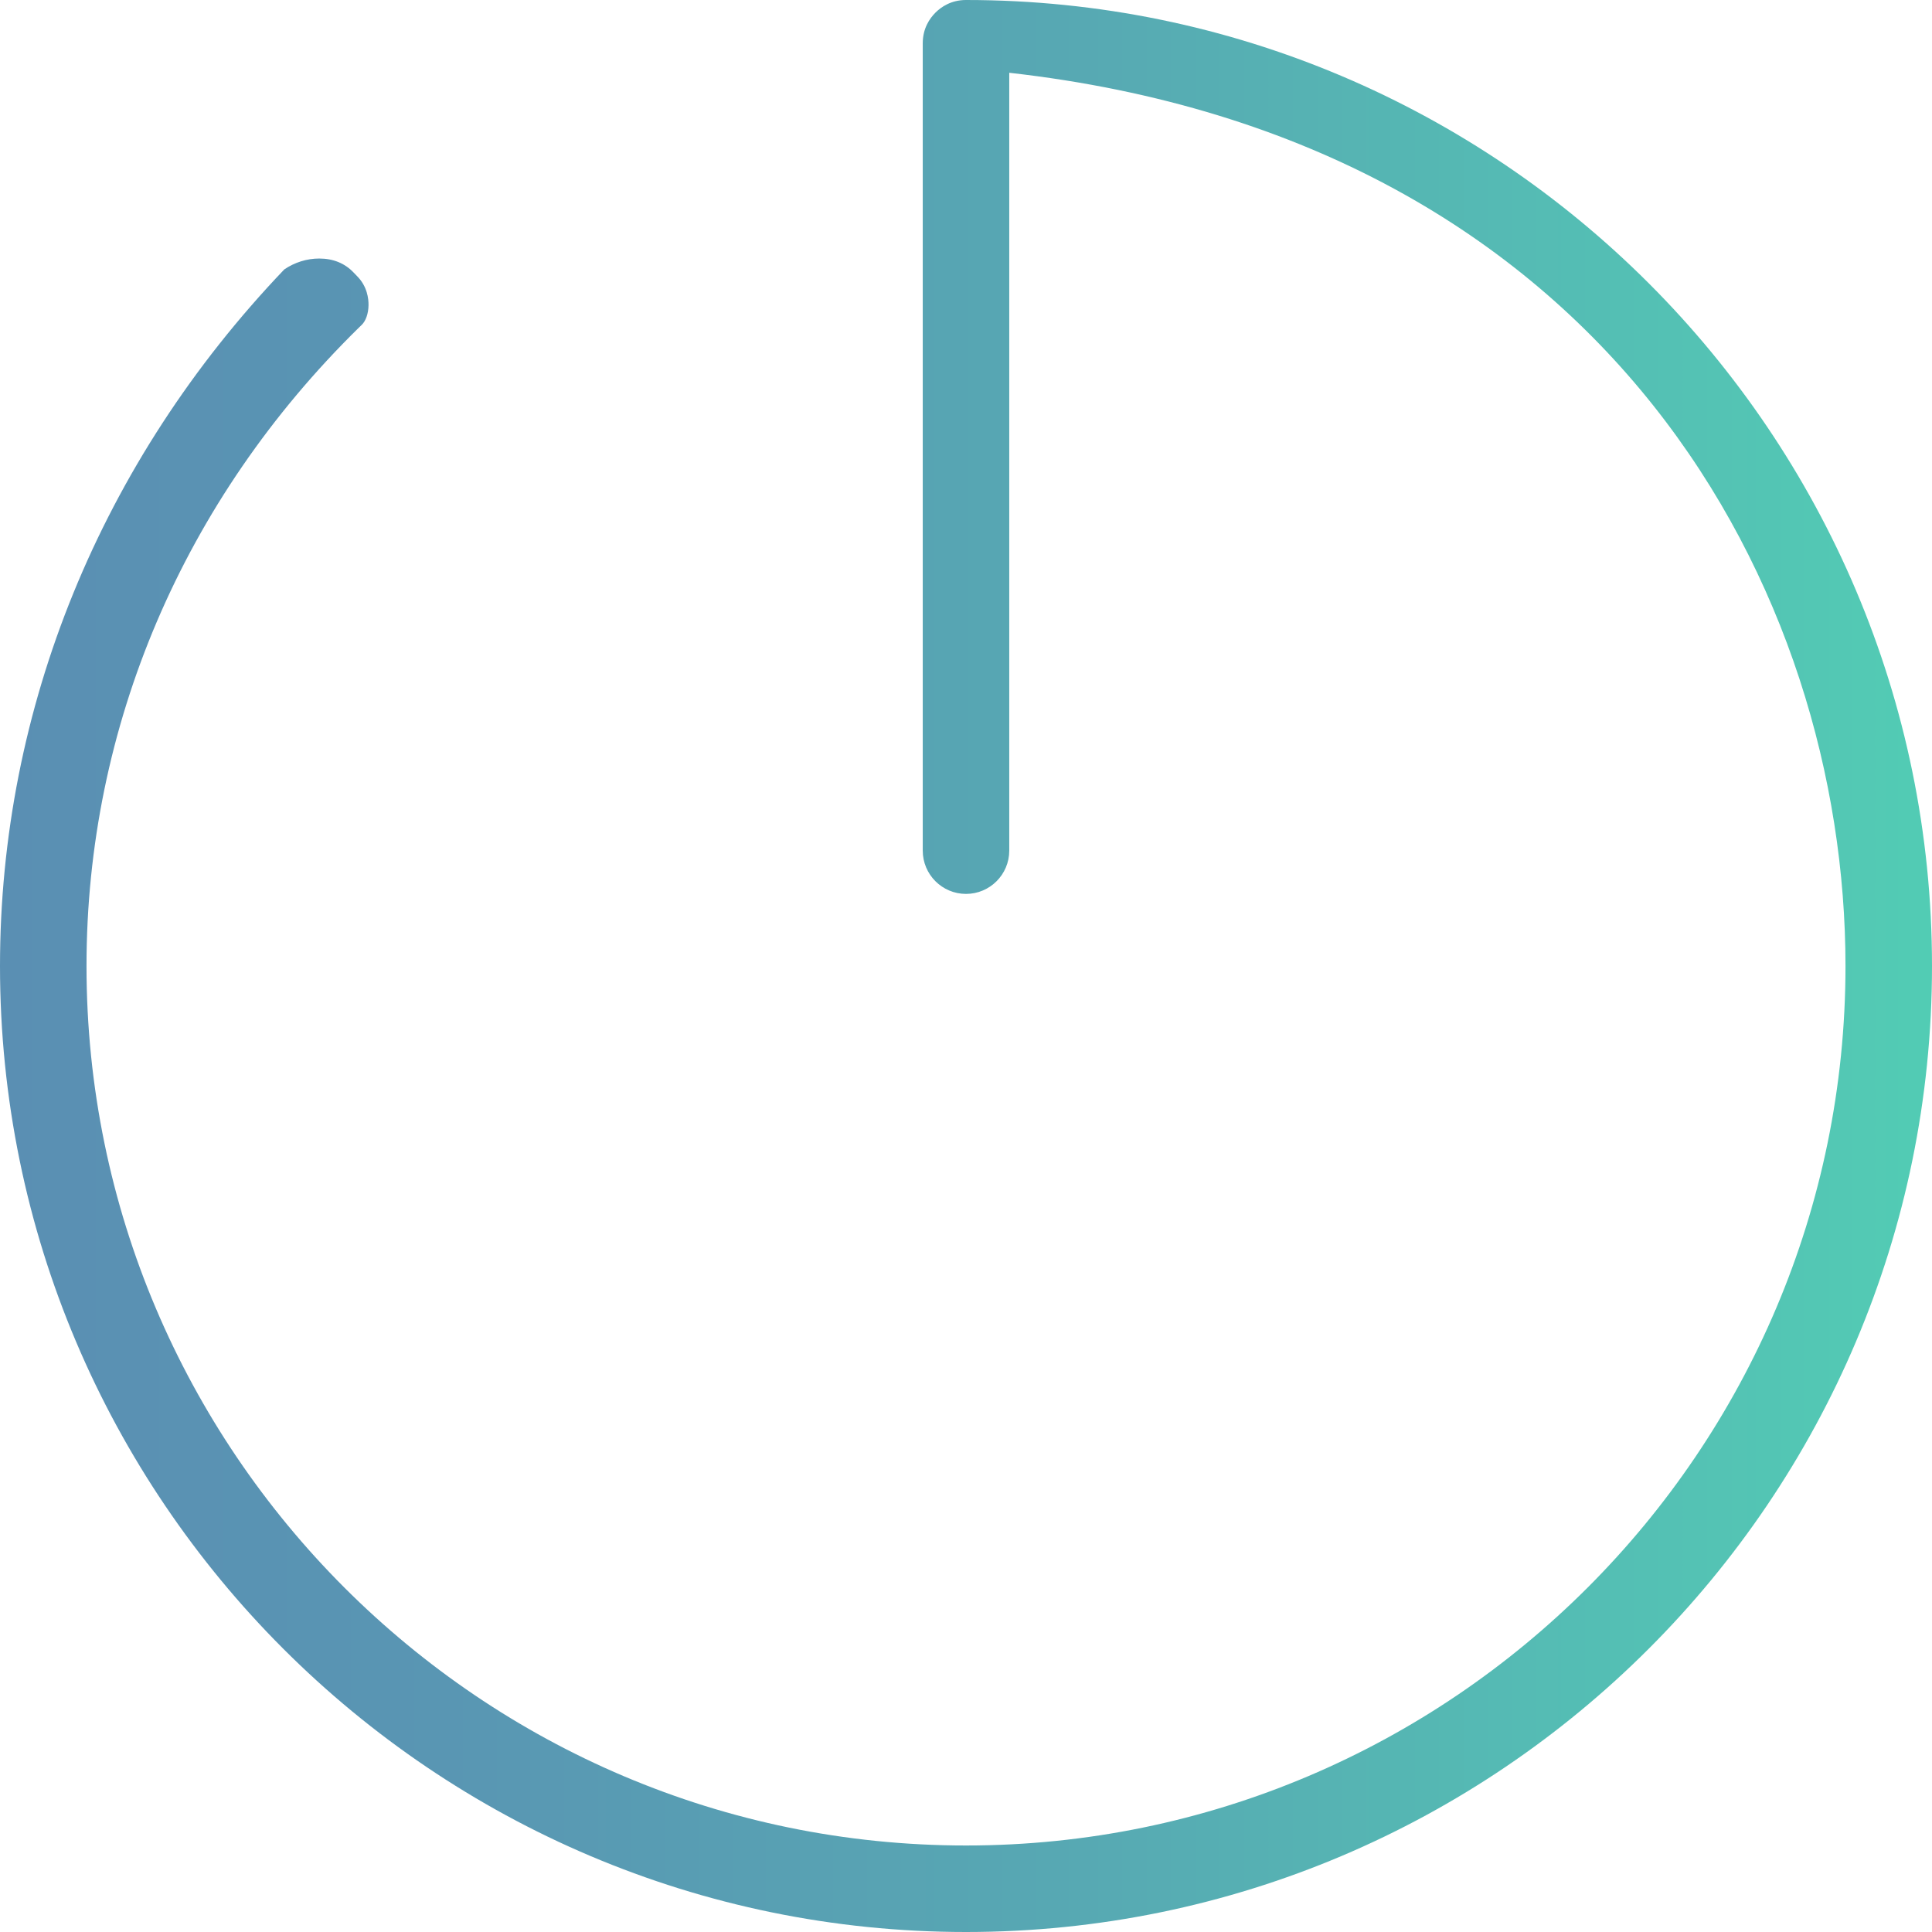
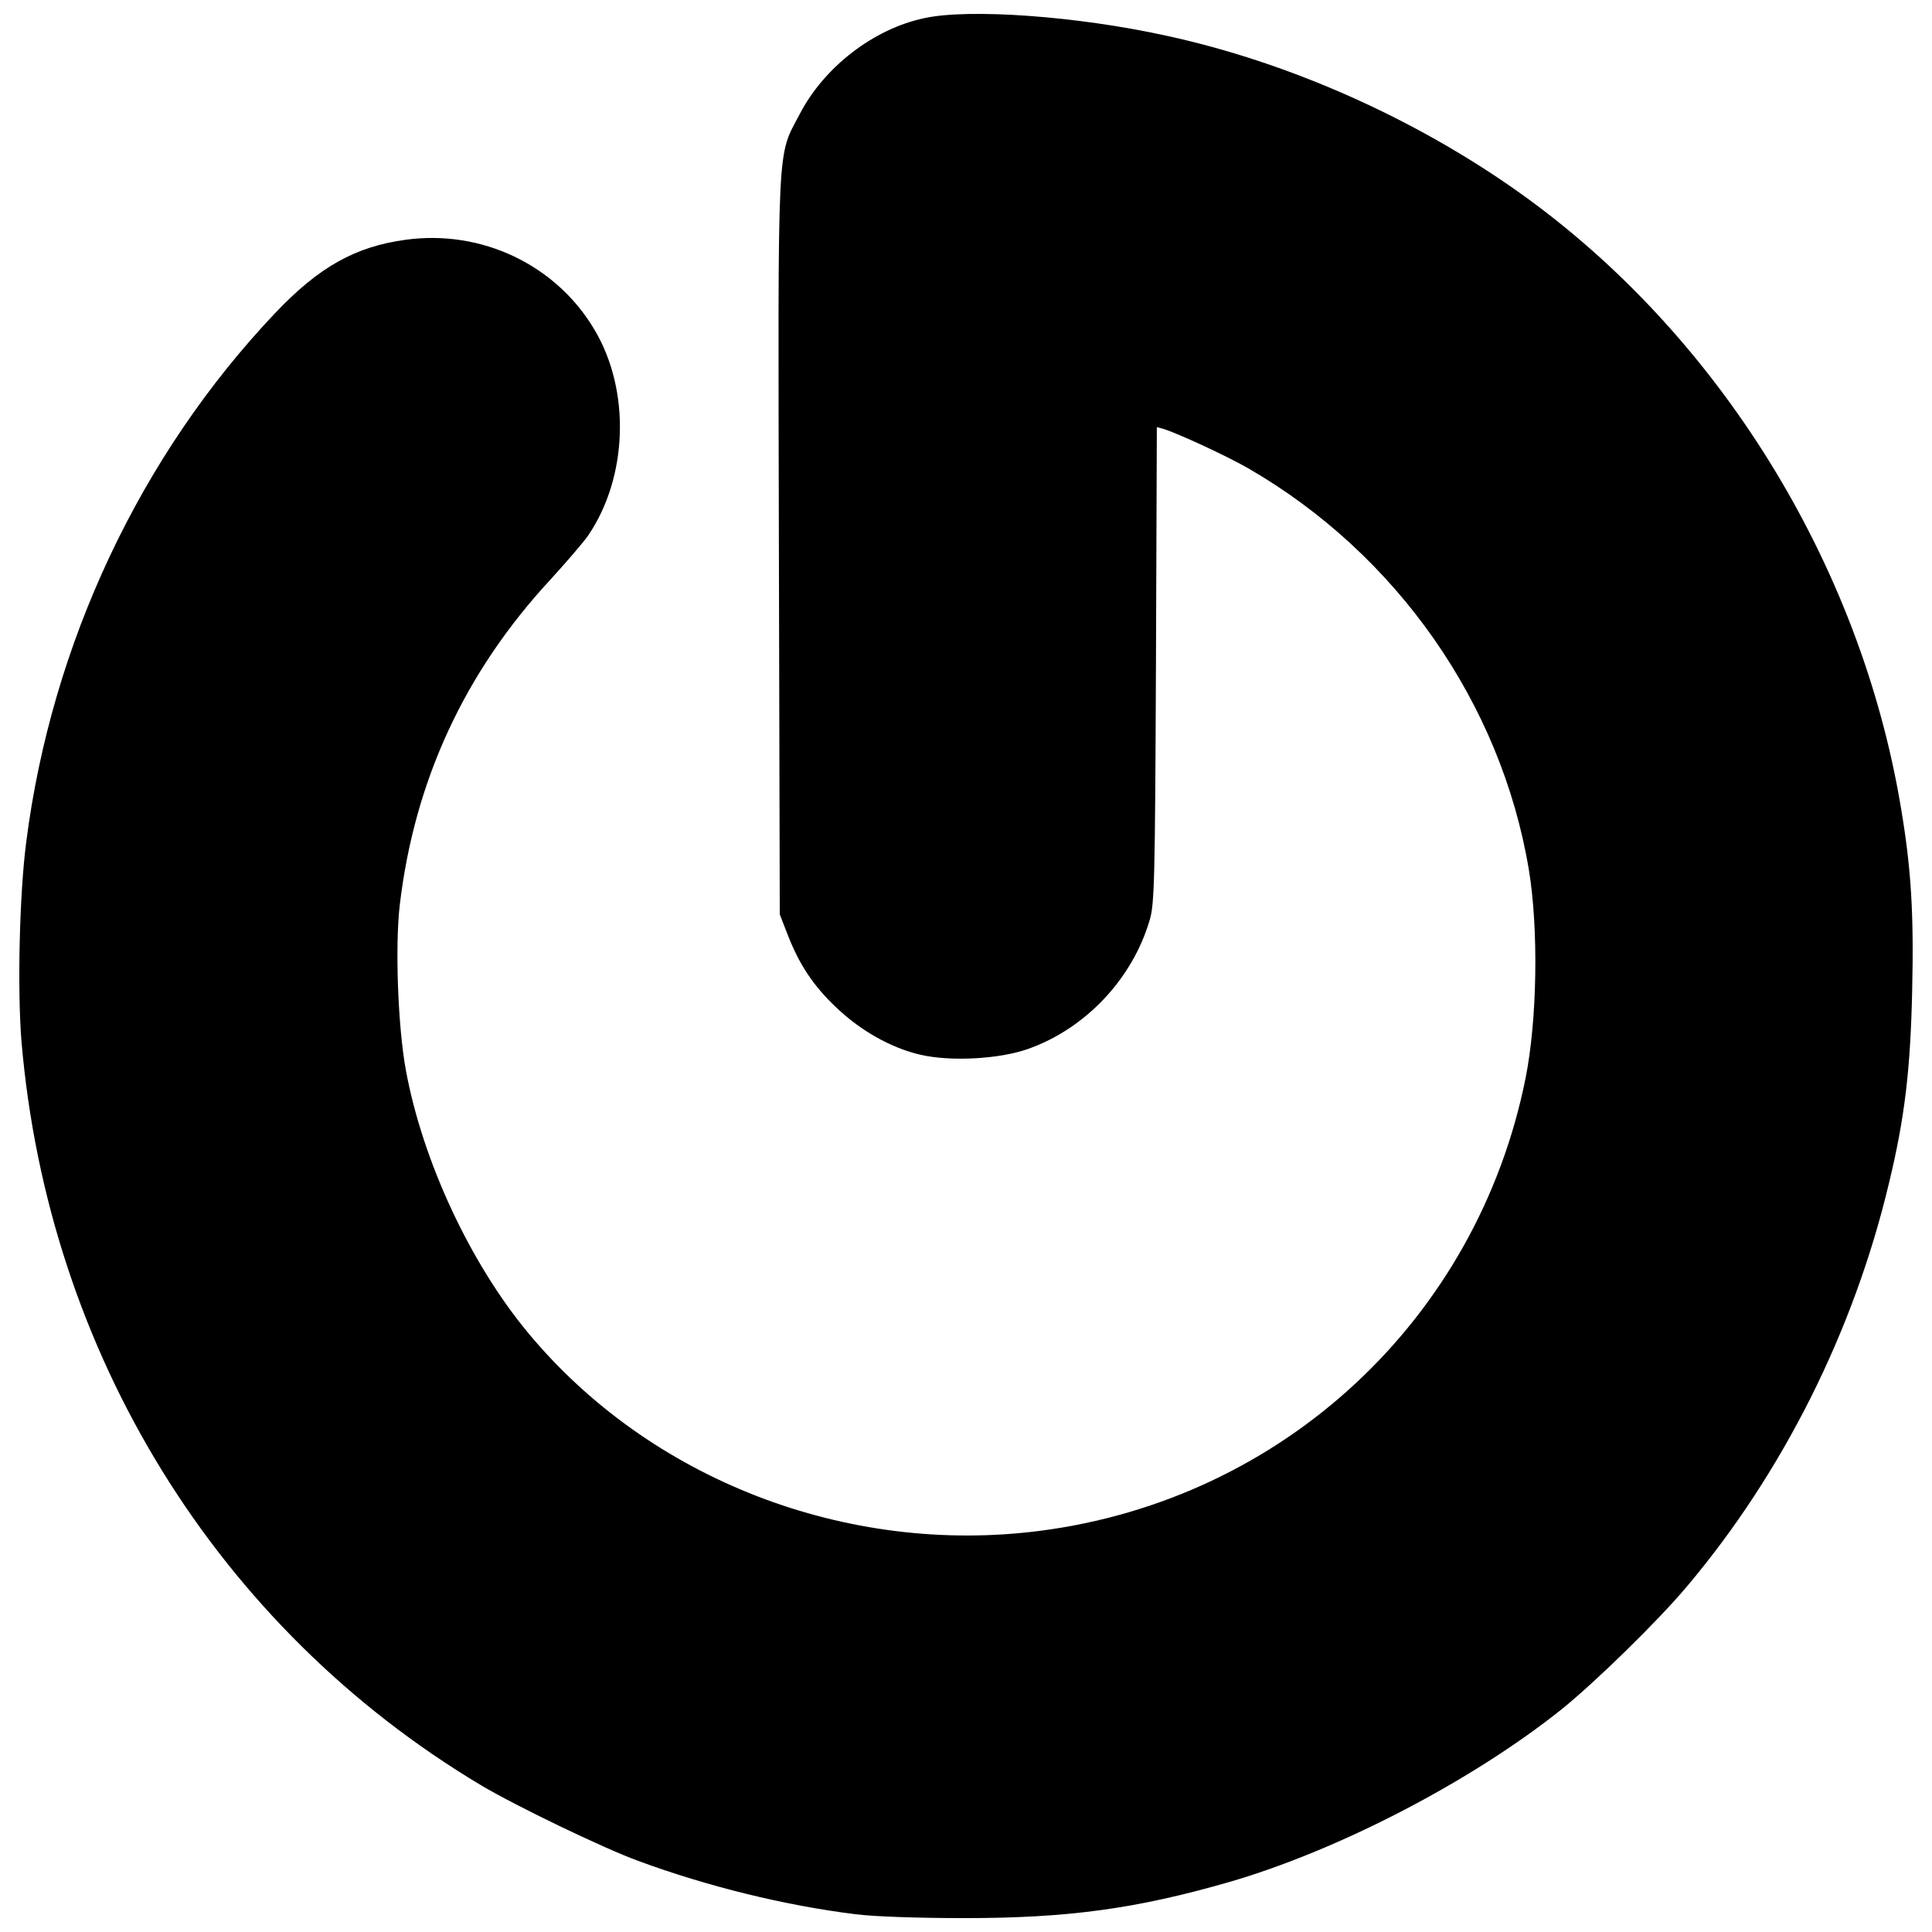
- <svg xmlns="http://www.w3.org/2000/svg" version="1.1" id="Layer_1" x="0px" y="0px" width="134px" height="134px" viewBox="13 13 134 134" enable-background="new 13 13 134 134" xml:space="preserve">
-   <g id="Page-1_1_">
-     <g id="gravatar_1_" transform="translate(-46, -64)">
-       <linearGradient id="SVGID_1_" gradientUnits="userSpaceOnUse" x1="59" y1="144" x2="193" y2="144">
-         <stop offset="0" style="stop-color:#5A8FB3" />
-         <stop offset="0.231" style="stop-color:#5996B3" />
-         <stop offset="0.562" style="stop-color:#57A9B3" />
-         <stop offset="0.953" style="stop-color:#53C8B4" />
-         <stop offset="1" style="stop-color:#52CCB4" />
-       </linearGradient>
-       <path fill="url(#SVGID_1_)" d="M126,211c-36.944,0-67-30.056-67-67c0-17.867,6.996-34.992,19.72-48.316    c0.721-0.488,1.565-0.753,2.419-0.753c0.977,0,1.783,0.331,2.398,0.983l0.235,0.244c0.703,0.708,0.795,1.566,0.788,2.014    c-0.01,0.583-0.19,1.096-0.482,1.372l-0.184,0.177C71.71,111.676,65,127.401,65,144c0,33.636,27.364,61,61,61s61-27.364,61-61    c0-25.81-16.25-57.25-58-61.953v0.119V136c0,1.654-1.346,3-3,3s-3-1.346-3-3V80c0-1.027,0.478-1.721,0.879-2.122    S124.973,77,126,77c36.944,0,67,30.056,67,67C193,180.944,162.944,211,126,211z" />
+ <svg xmlns="http://www.w3.org/2000/svg" version="1.1" x="0px" y="0px" viewBox="0 0 1000 1000" enable-background="new 0 0 1000 1000" xml:space="preserve">
+   <g>
+     <g transform="translate(0,642) scale(0.1,-0.1)">
+       <path d="M4783.8,6326c-262.1-55.5-518-252.8-644.4-496.4c-118.7-226.6-112.5-98.7-107.9-2235.4l4.6-1907l40.1-103.3c61.7-158.8,134.1-266.7,252.8-379.2c126.4-120.2,282.1-208.1,433.2-243.6c157.2-37,410.1-23.1,558.1,29.3c297.5,104.8,541.1,362.3,630.5,667.5c24.7,81.7,27.7,208.1,32.4,1321.2l4.6,1230.2l33.9-9.2c78.6-24.7,325.3-138.7,440.9-205c767.7-444,1307.3-1216.4,1450.7-2076.6c50.9-306.8,43.2-778.5-17-1079.2C7646.6-406.3,6643-1342.1,5380.4-1503.9c-999-127.9-2016.4,265.2-2647,1025.2c-300.6,362.3-545.7,889.5-632.1,1356.6c-41.6,223.5-57,641.3-32.4,855.6C2144.5,2377.9,2405,2940.6,2849,3420c80.2,87.9,168,189.6,194.2,226.6c206.6,302.2,222,750.8,33.9,1066.8c-198.9,336.1-584.3,519.5-977.4,465.6c-262.1-35.5-450.2-141.8-676.8-380.8C726.2,4062.9,266.8,3087.1,135.8,2061.9c-35.5-272.9-46.2-764.6-24.7-1031.3C248.3-583.6,1125.5-2005,2489.8-2820.5c178.8-106.4,632.1-325.3,814-391.6c354.6-131,760-231.2,1125.4-276c95.6-12.3,326.8-20,562.7-20c534.9,0,886.4,47.8,1364.3,185c567.3,163.4,1259.5,522.6,1726.6,895.7c175.8,141.8,499.5,457.9,650.6,638.2c494.9,587.4,861.8,1319.6,1043.7,2084.3c81.7,337.6,111,585.8,120.2,994.4c9.2,399.3-4.6,635.2-58.6,952.7C9627.6,3506.4,8890.7,4691.9,7867,5421.1c-541.1,385.4-1196.3,676.8-1829.9,814C5574.6,6336.8,5016.6,6376.9,4783.8,6326z" />
    </g>
  </g>
</svg>
